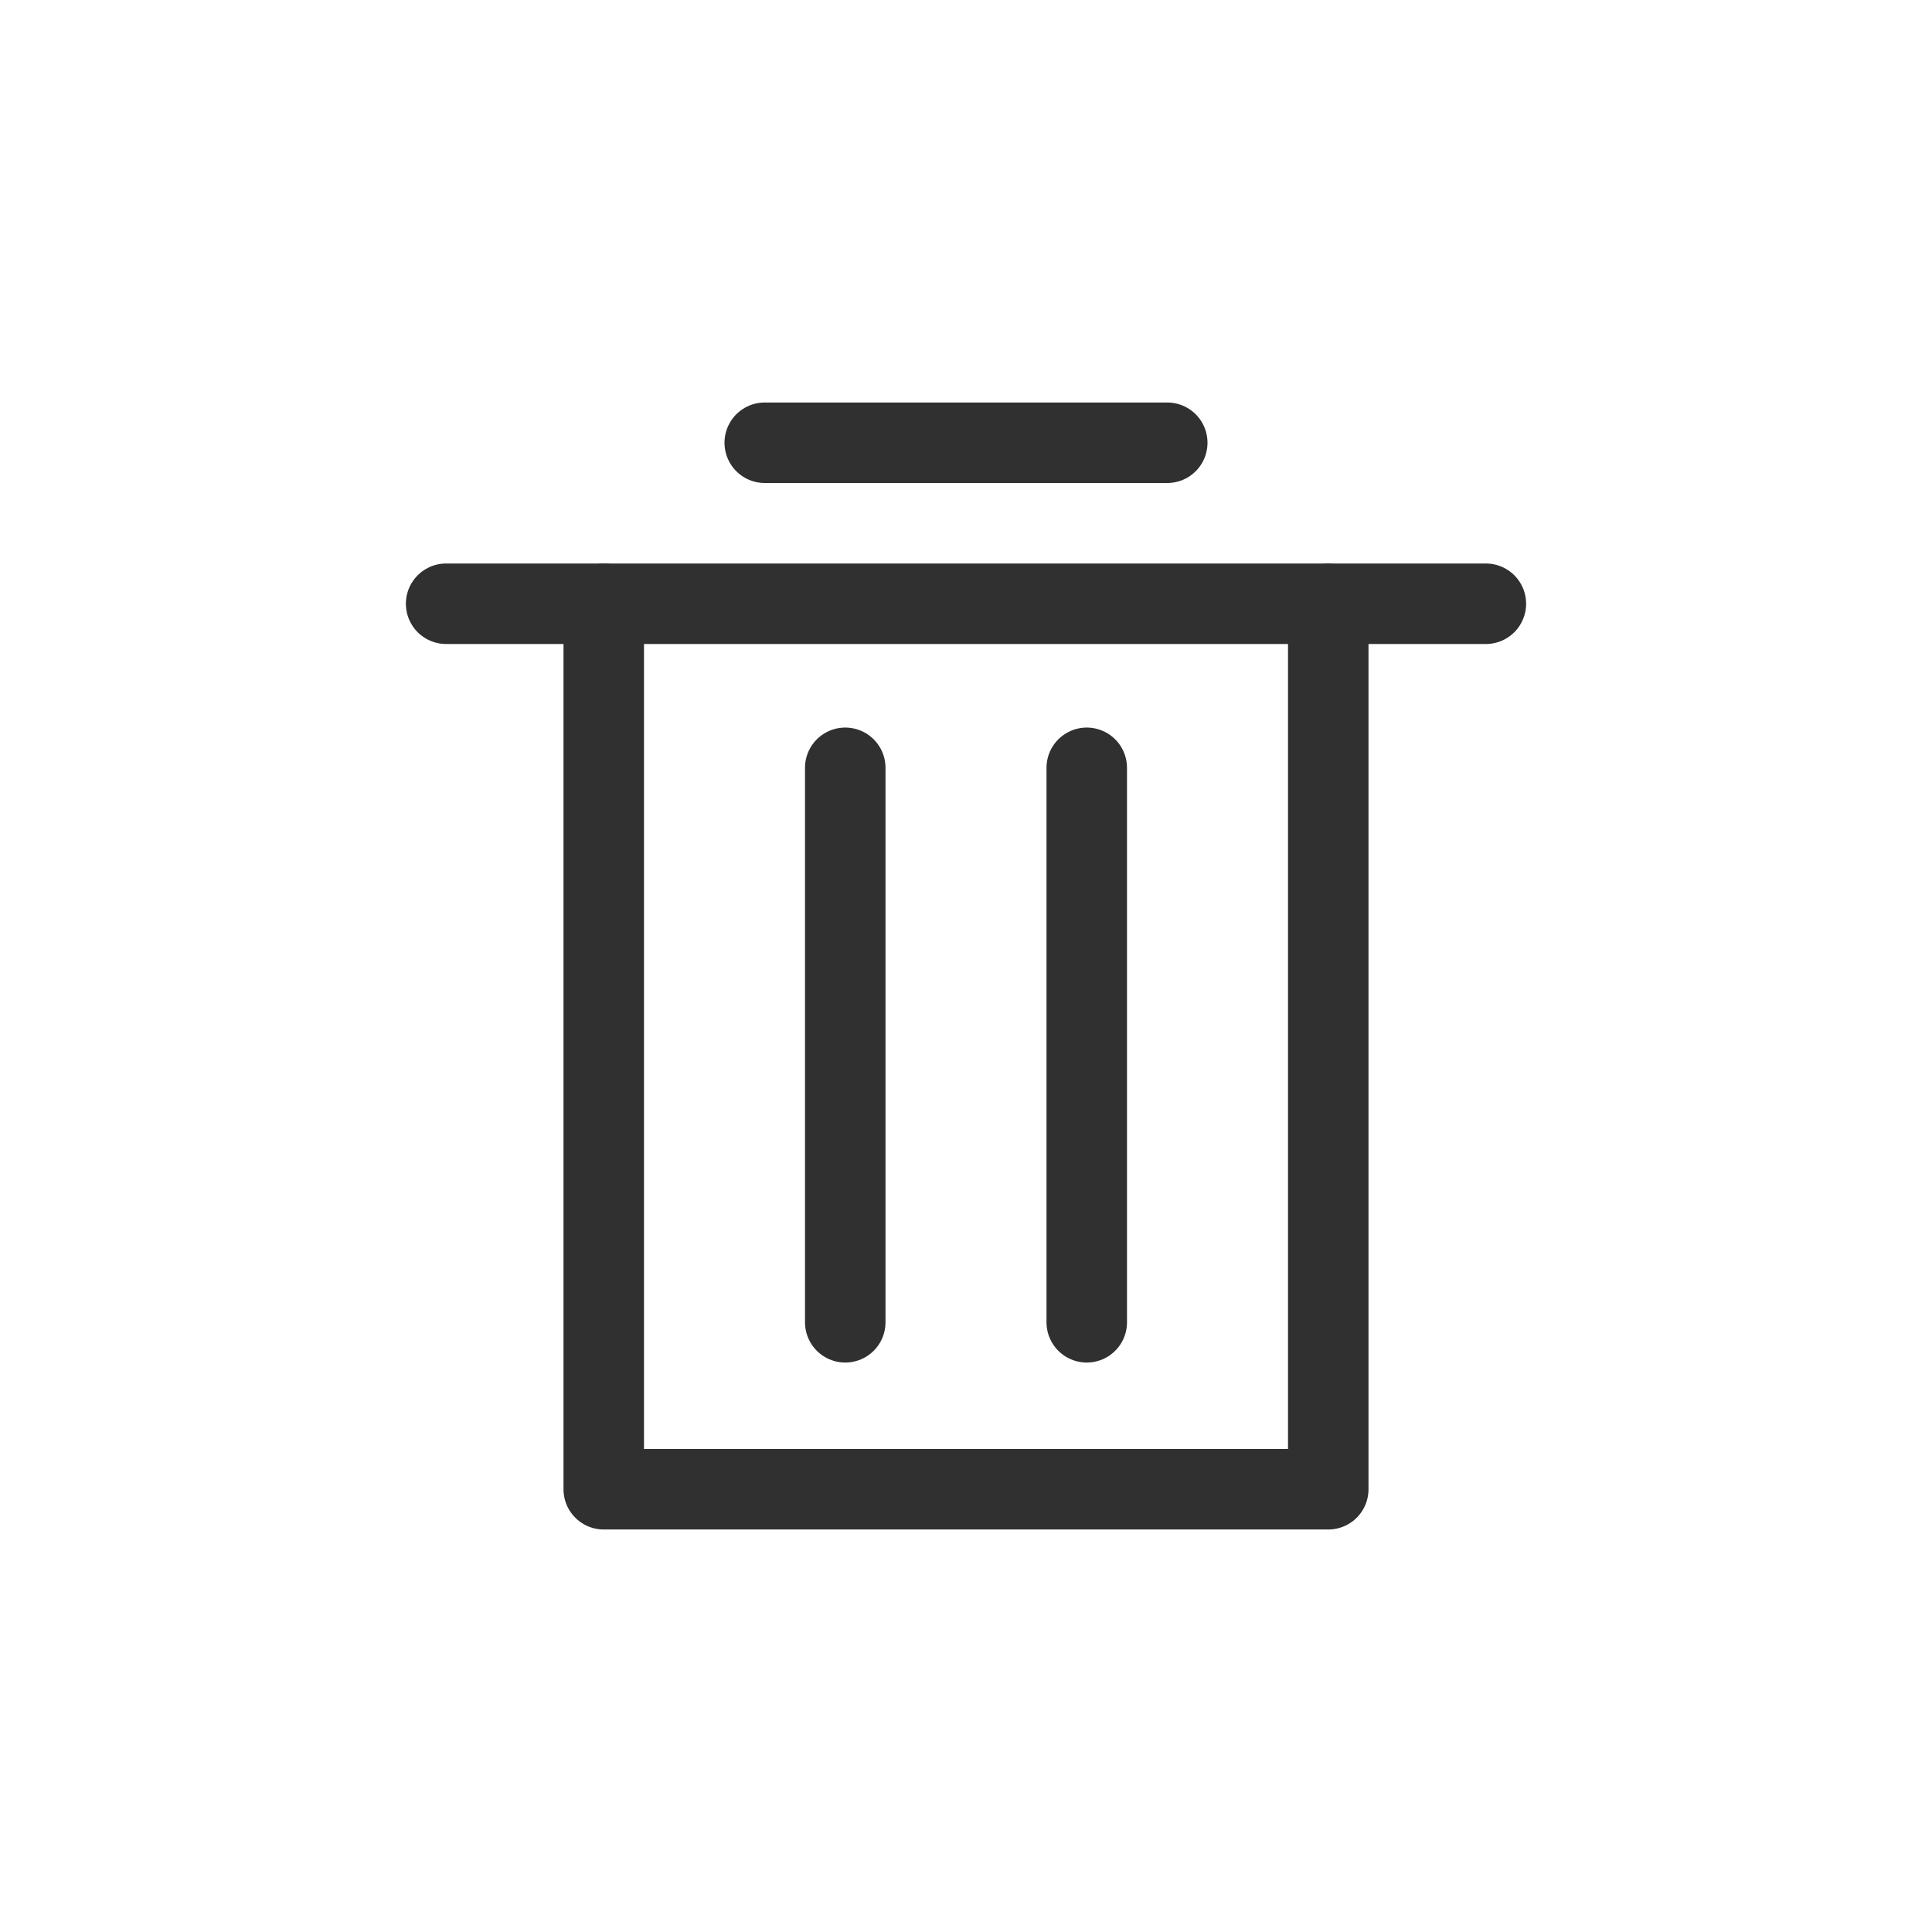
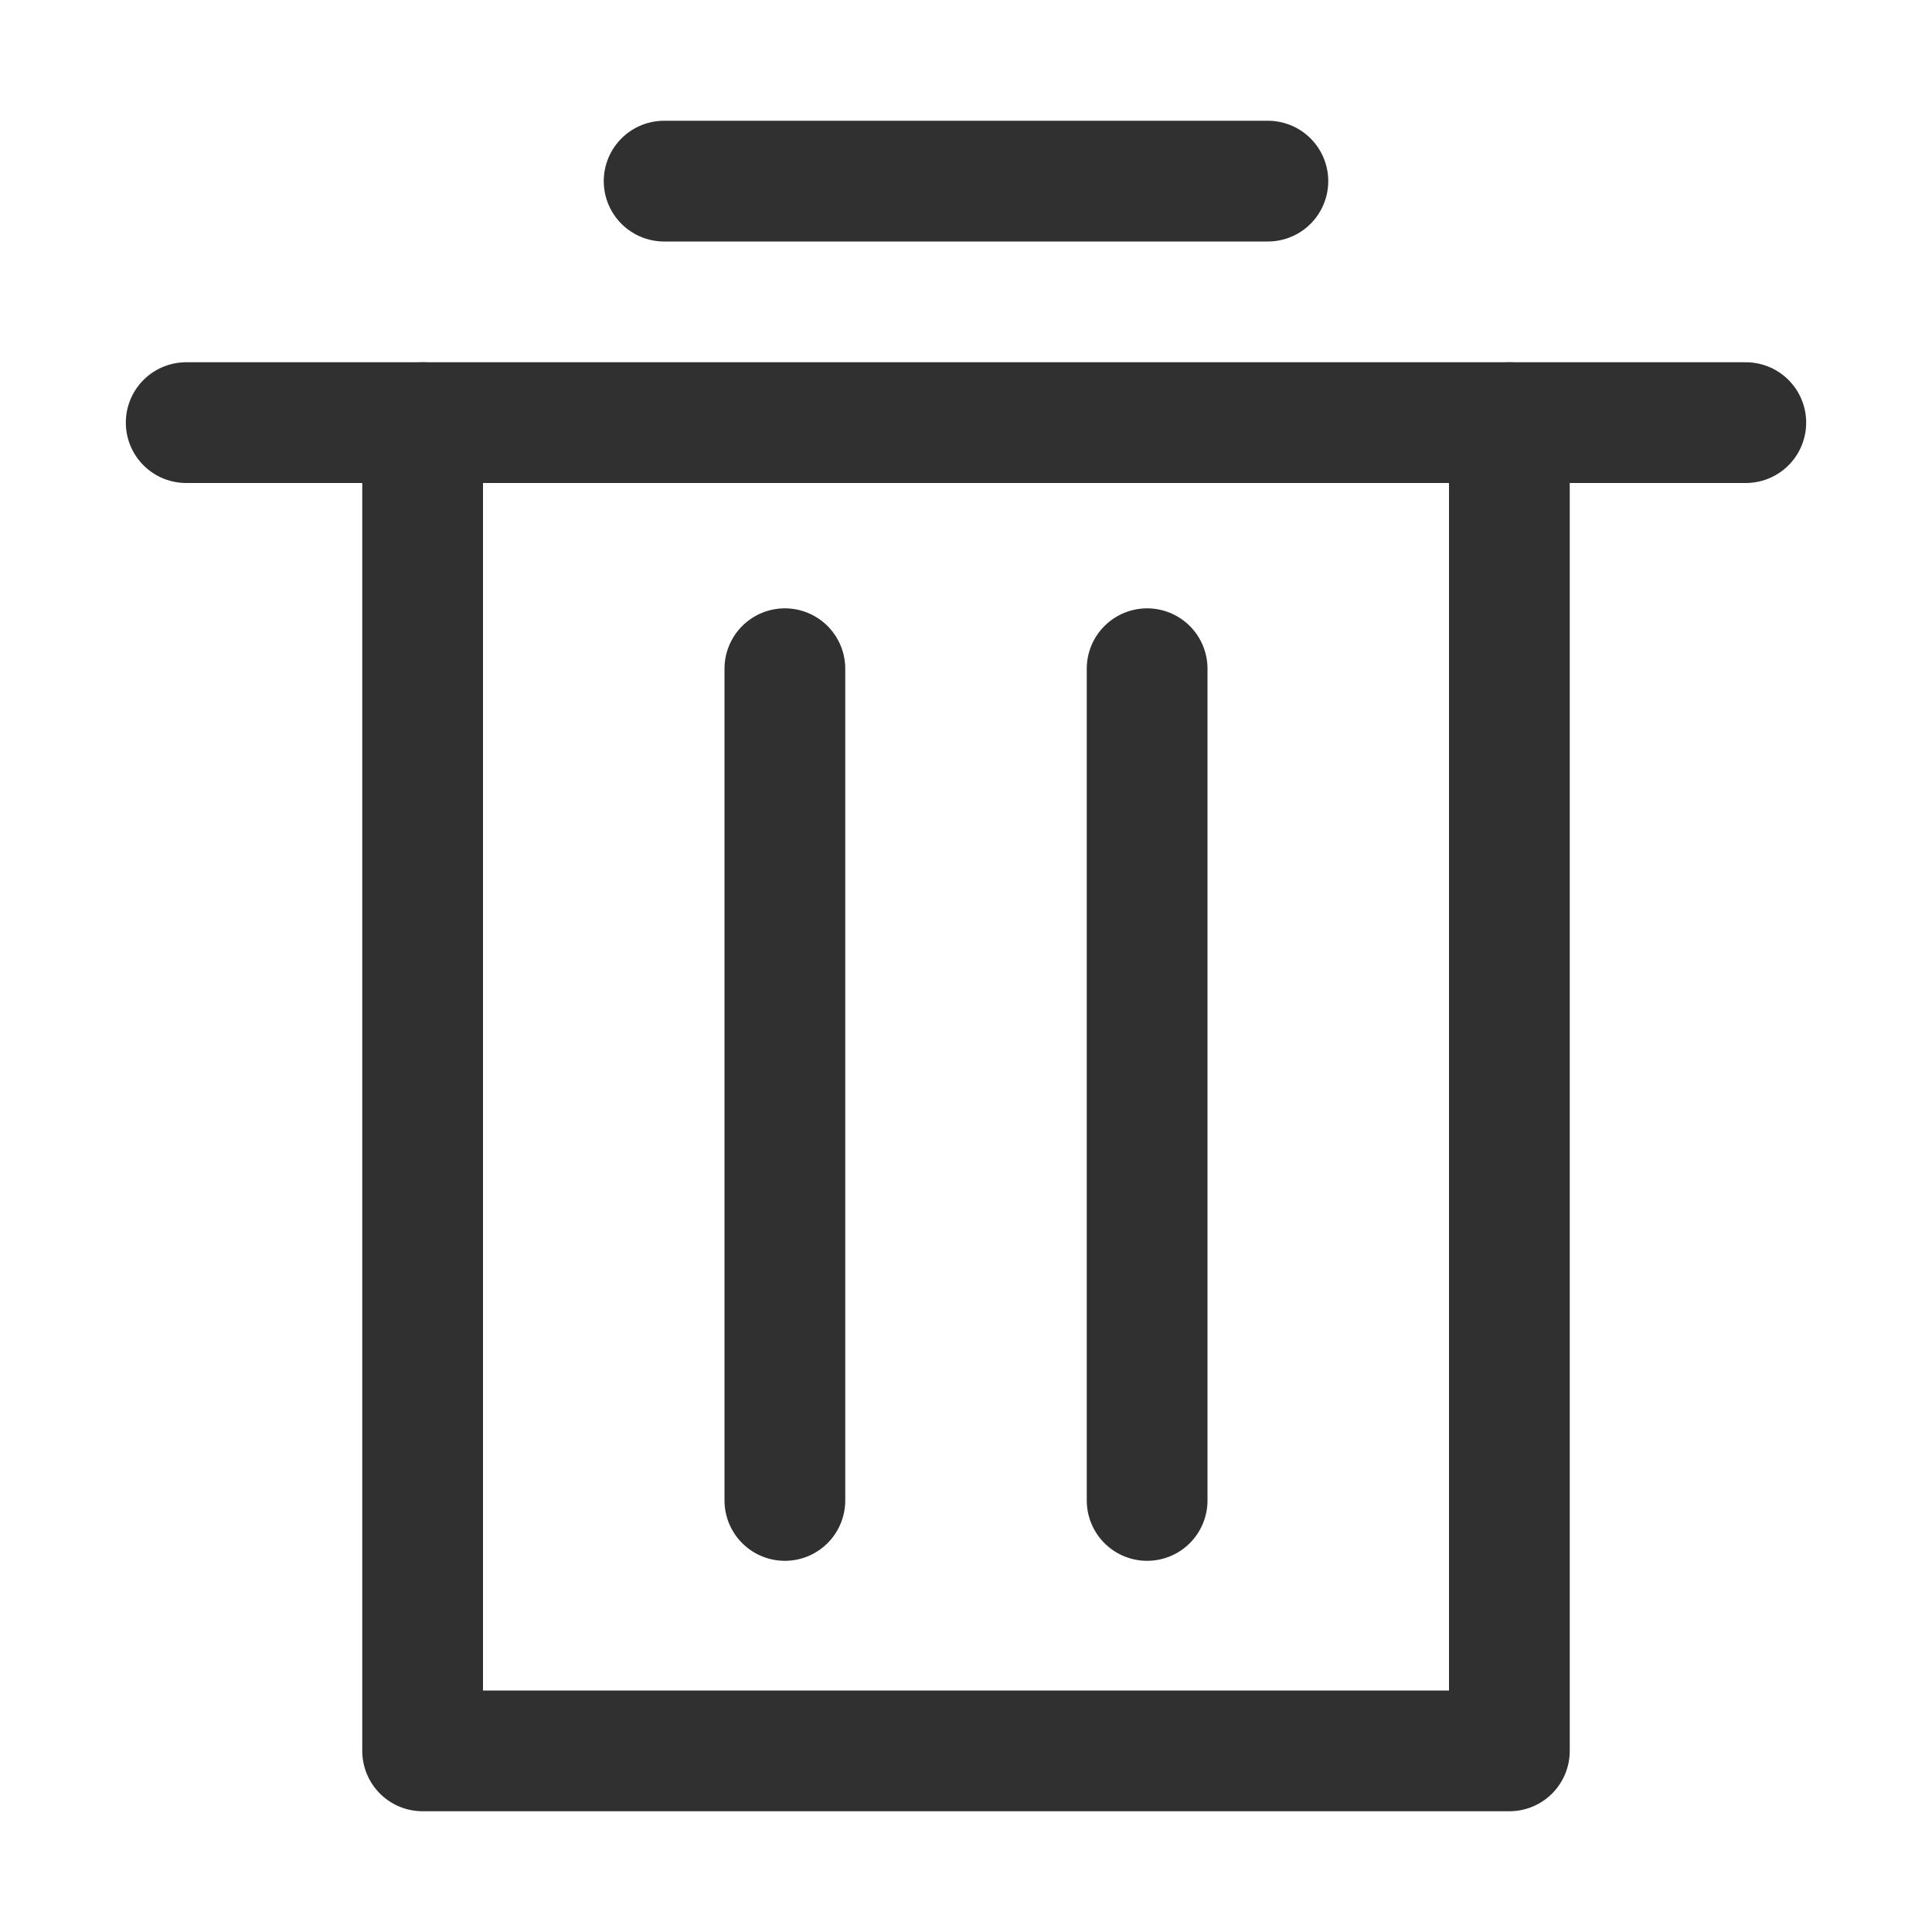
- <svg xmlns="http://www.w3.org/2000/svg" width="24px" height="24px" viewBox="0 0 24 24" version="1.1">
+ <svg xmlns="http://www.w3.org/2000/svg" width="16px" height="16px" viewBox="0 0 16 16" version="1.1">
  <defs />
  <g id="uninstall" stroke="none" stroke-width="1" fill="none" fill-rule="evenodd" stroke-linecap="round" stroke-linejoin="round">
-     <g id="回收站" transform="translate(5, 4)" stroke="#303030">
+     <g id="回收站" transform="translate(1, 0)" stroke="#303030">
      <path d="M0.542,3.5 L13.458,3.5" id="Line" />
      <path d="M4.5,1.5 L9.5,1.5" id="Line" />
      <polyline id="Path-31" points="2.5 3.5 2.5 14.5 11.5 14.5 11.5 3.5" />
      <path d="M5.5,12.426 L5.5,5.538" id="Line" />
      <path d="M8.5,12.426 L8.5,5.538" id="Line" />
    </g>
  </g>
</svg>
